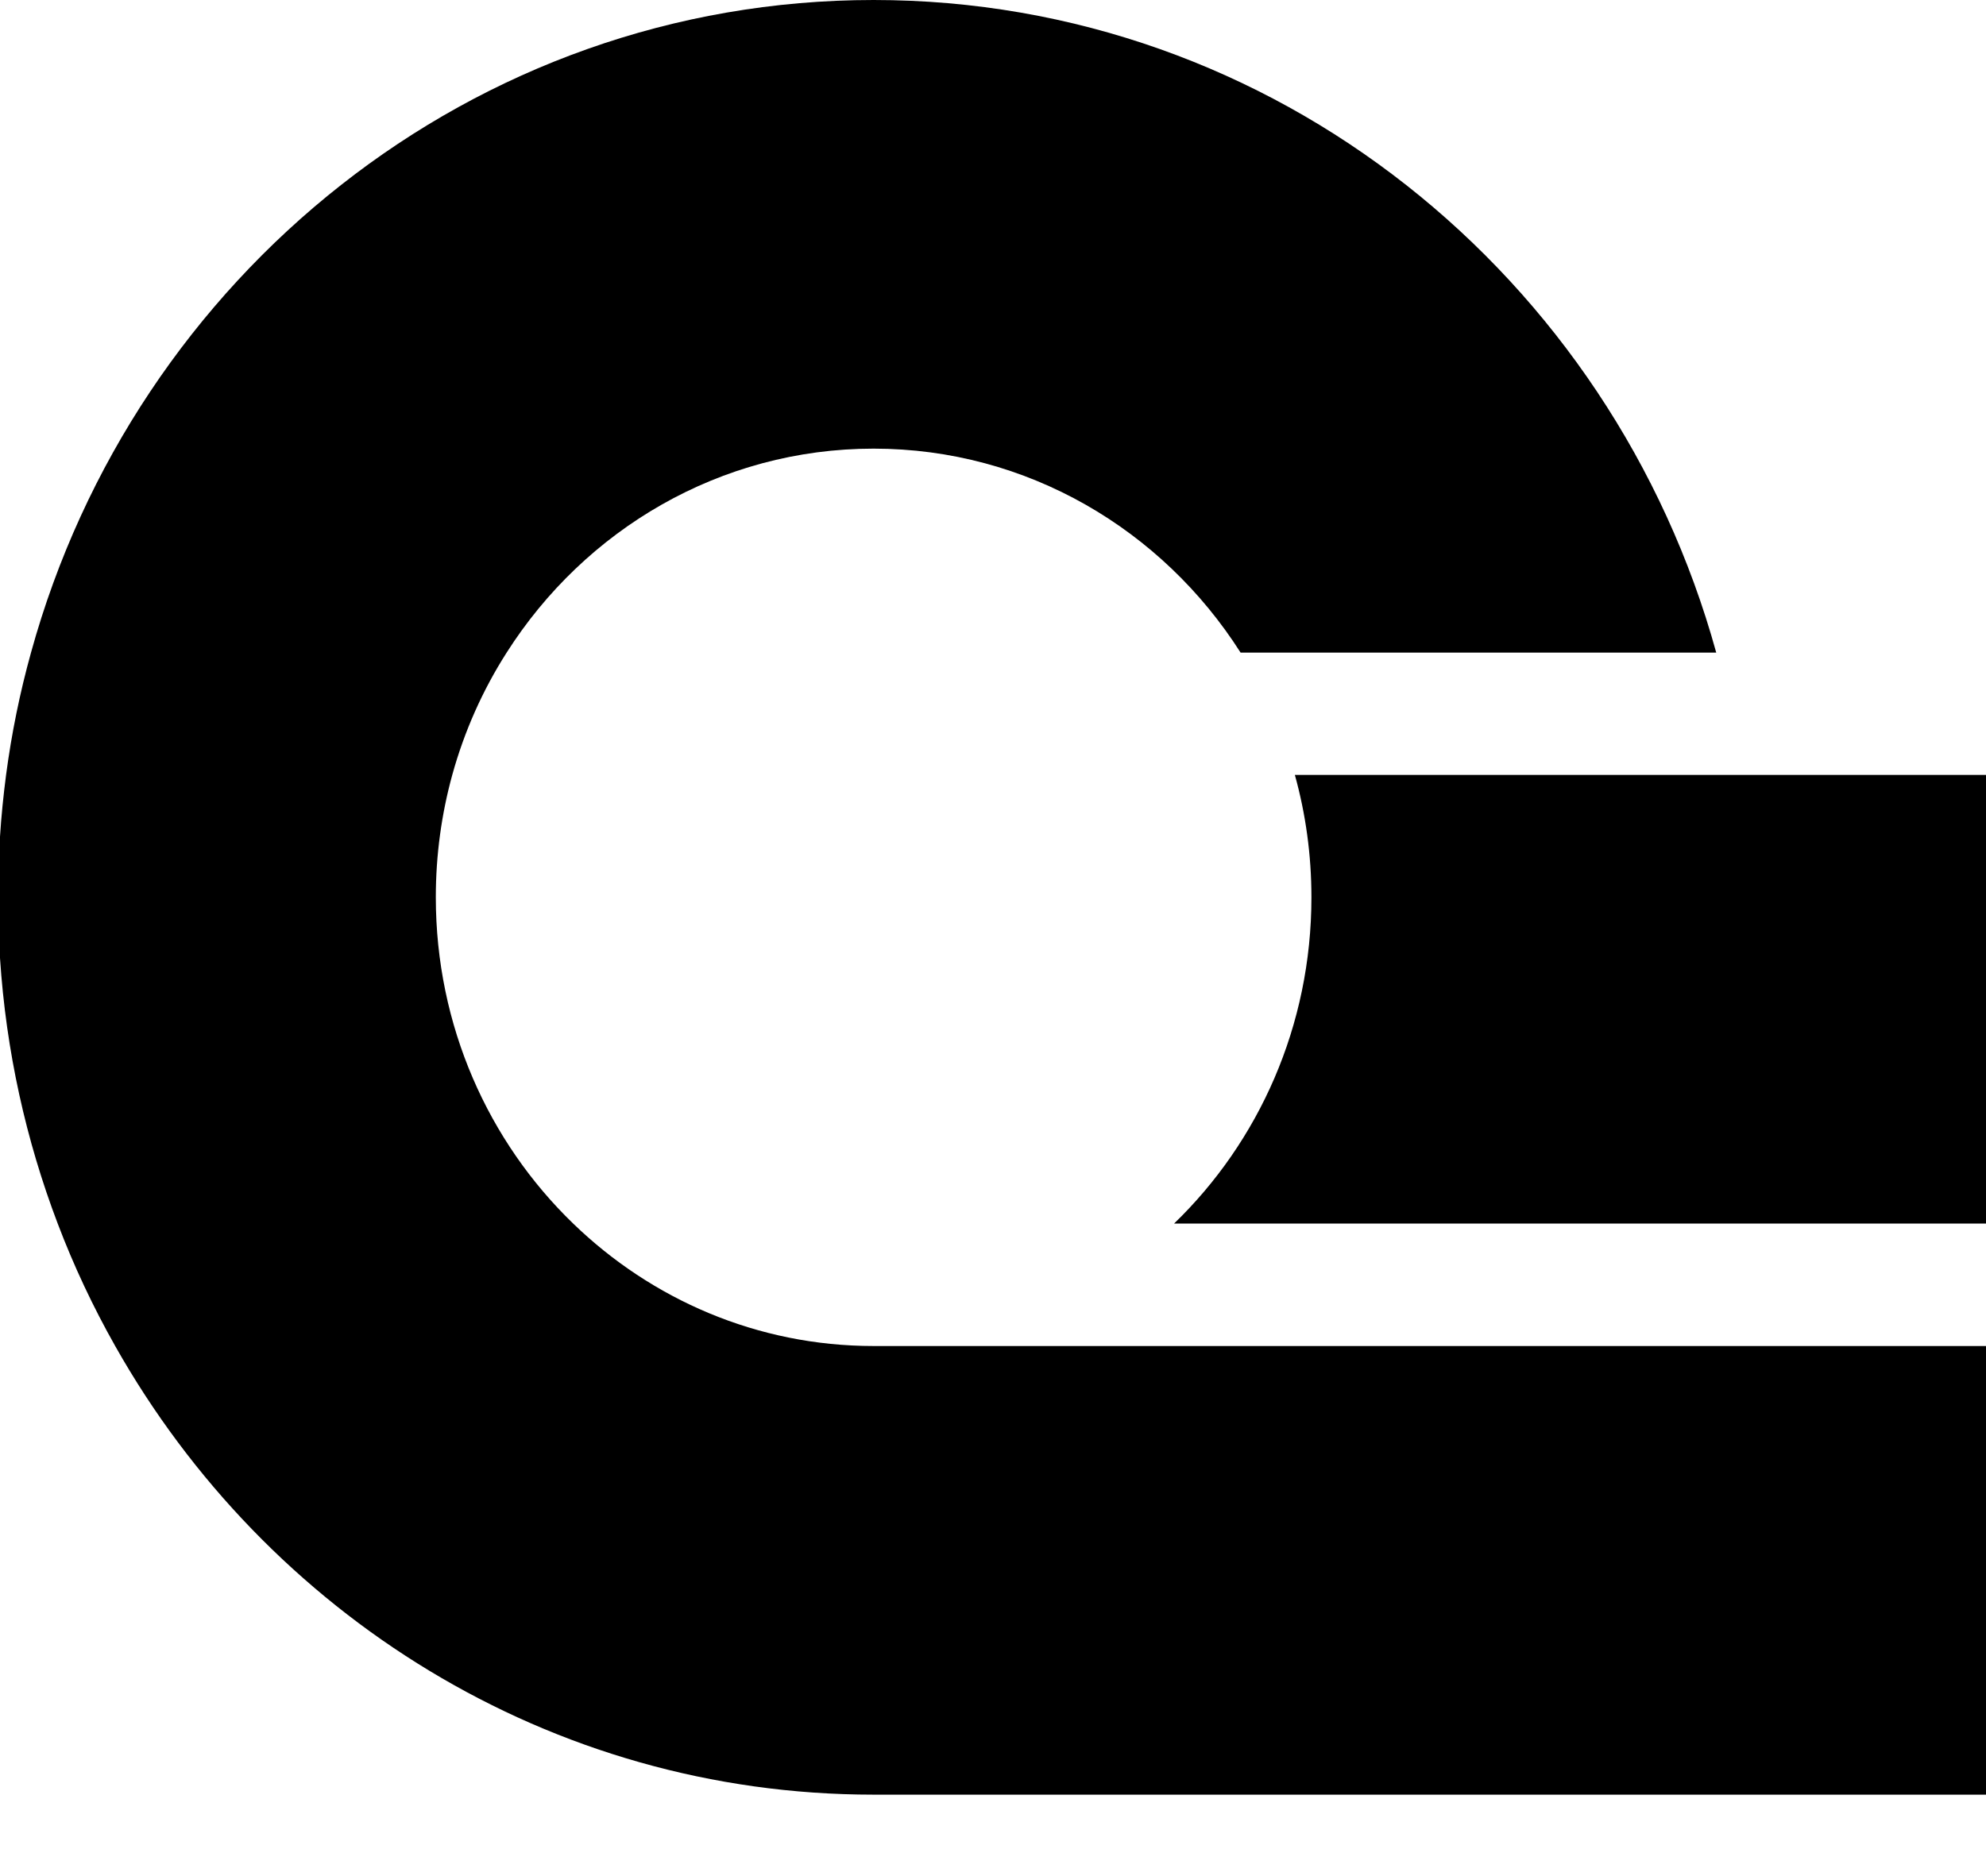
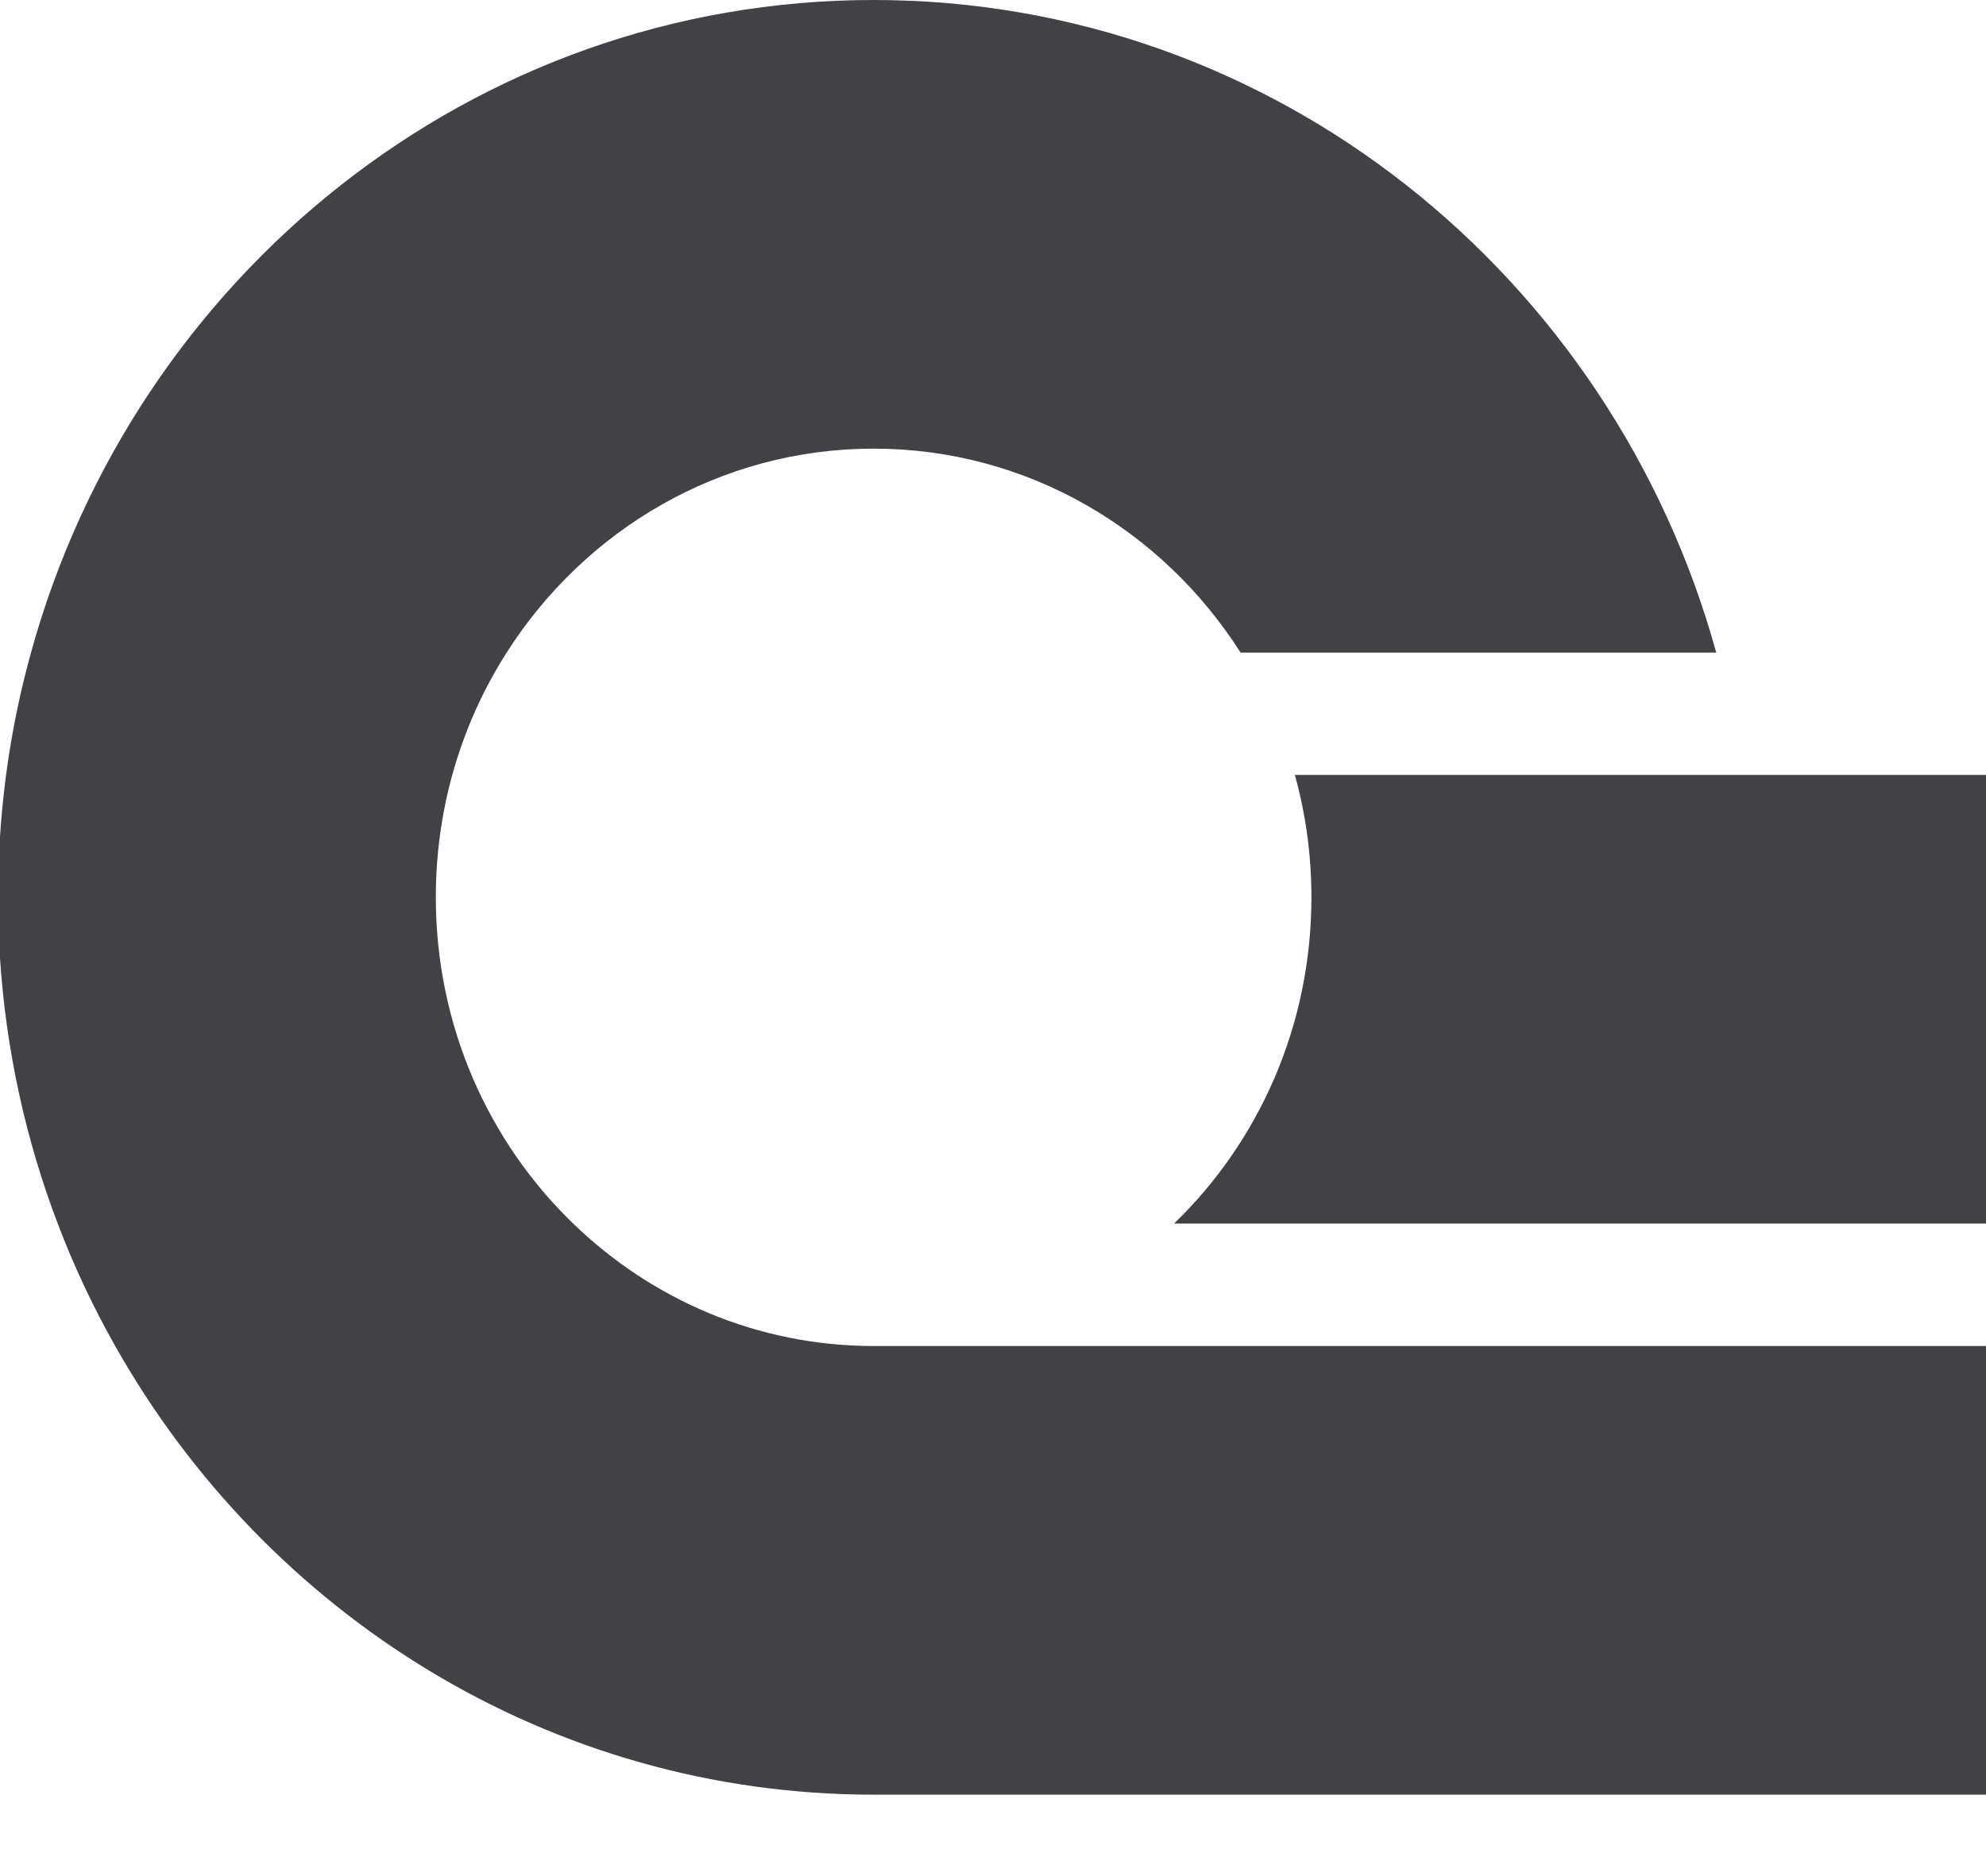
<svg xmlns="http://www.w3.org/2000/svg" width="18" height="17" viewBox="0 0 18 17" fill="none">
  <g id="appwrite">
-     <path id="Vector" d="M18 12.202V16.269H7.918C4.98 16.269 2.416 14.633 1.044 12.202C0.844 11.848 0.669 11.477 0.523 11.092C0.236 10.338 0.055 9.529 0 8.684V7.585C0.012 7.396 0.031 7.21 0.055 7.025C0.105 6.647 0.181 6.276 0.281 5.916C1.222 2.502 4.285 0 7.918 0C11.551 0 14.613 2.502 15.555 5.916H11.244C10.536 4.803 9.311 4.067 7.918 4.067C6.525 4.067 5.3 4.803 4.592 5.916C4.376 6.254 4.209 6.627 4.099 7.025C4.002 7.378 3.95 7.75 3.95 8.134C3.95 9.3 4.428 10.351 5.195 11.092C5.906 11.78 6.864 12.202 7.918 12.202H18Z" fill="currentColor" />
-     <path id="Vector_2" d="M18 7.025V11.092H10.641C11.408 10.351 11.886 9.3 11.886 8.135C11.886 7.75 11.834 7.378 11.736 7.025H18Z" fill="currentColor" />
+     <path id="Vector" d="M18 12.202V16.269H7.918C4.98 16.269 2.416 14.633 1.044 12.202C0.844 11.848 0.669 11.477 0.523 11.092C0.236 10.338 0.055 9.529 0 8.684V7.585C0.012 7.396 0.031 7.21 0.055 7.025C0.105 6.647 0.181 6.276 0.281 5.916C1.222 2.502 4.285 0 7.918 0C11.551 0 14.613 2.502 15.555 5.916H11.244C10.536 4.803 9.311 4.067 7.918 4.067C6.525 4.067 5.3 4.803 4.592 5.916C4.376 6.254 4.209 6.627 4.099 7.025C4.002 7.378 3.95 7.75 3.95 8.134C3.95 9.3 4.428 10.351 5.195 11.092C5.906 11.78 6.864 12.202 7.918 12.202H18Z" fill="#414146" />
+     <path id="Vector_2" d="M18 7.025V11.092H10.641C11.408 10.351 11.886 9.3 11.886 8.135C11.886 7.75 11.834 7.378 11.736 7.025H18Z" fill="#414146" />
  </g>
</svg>
